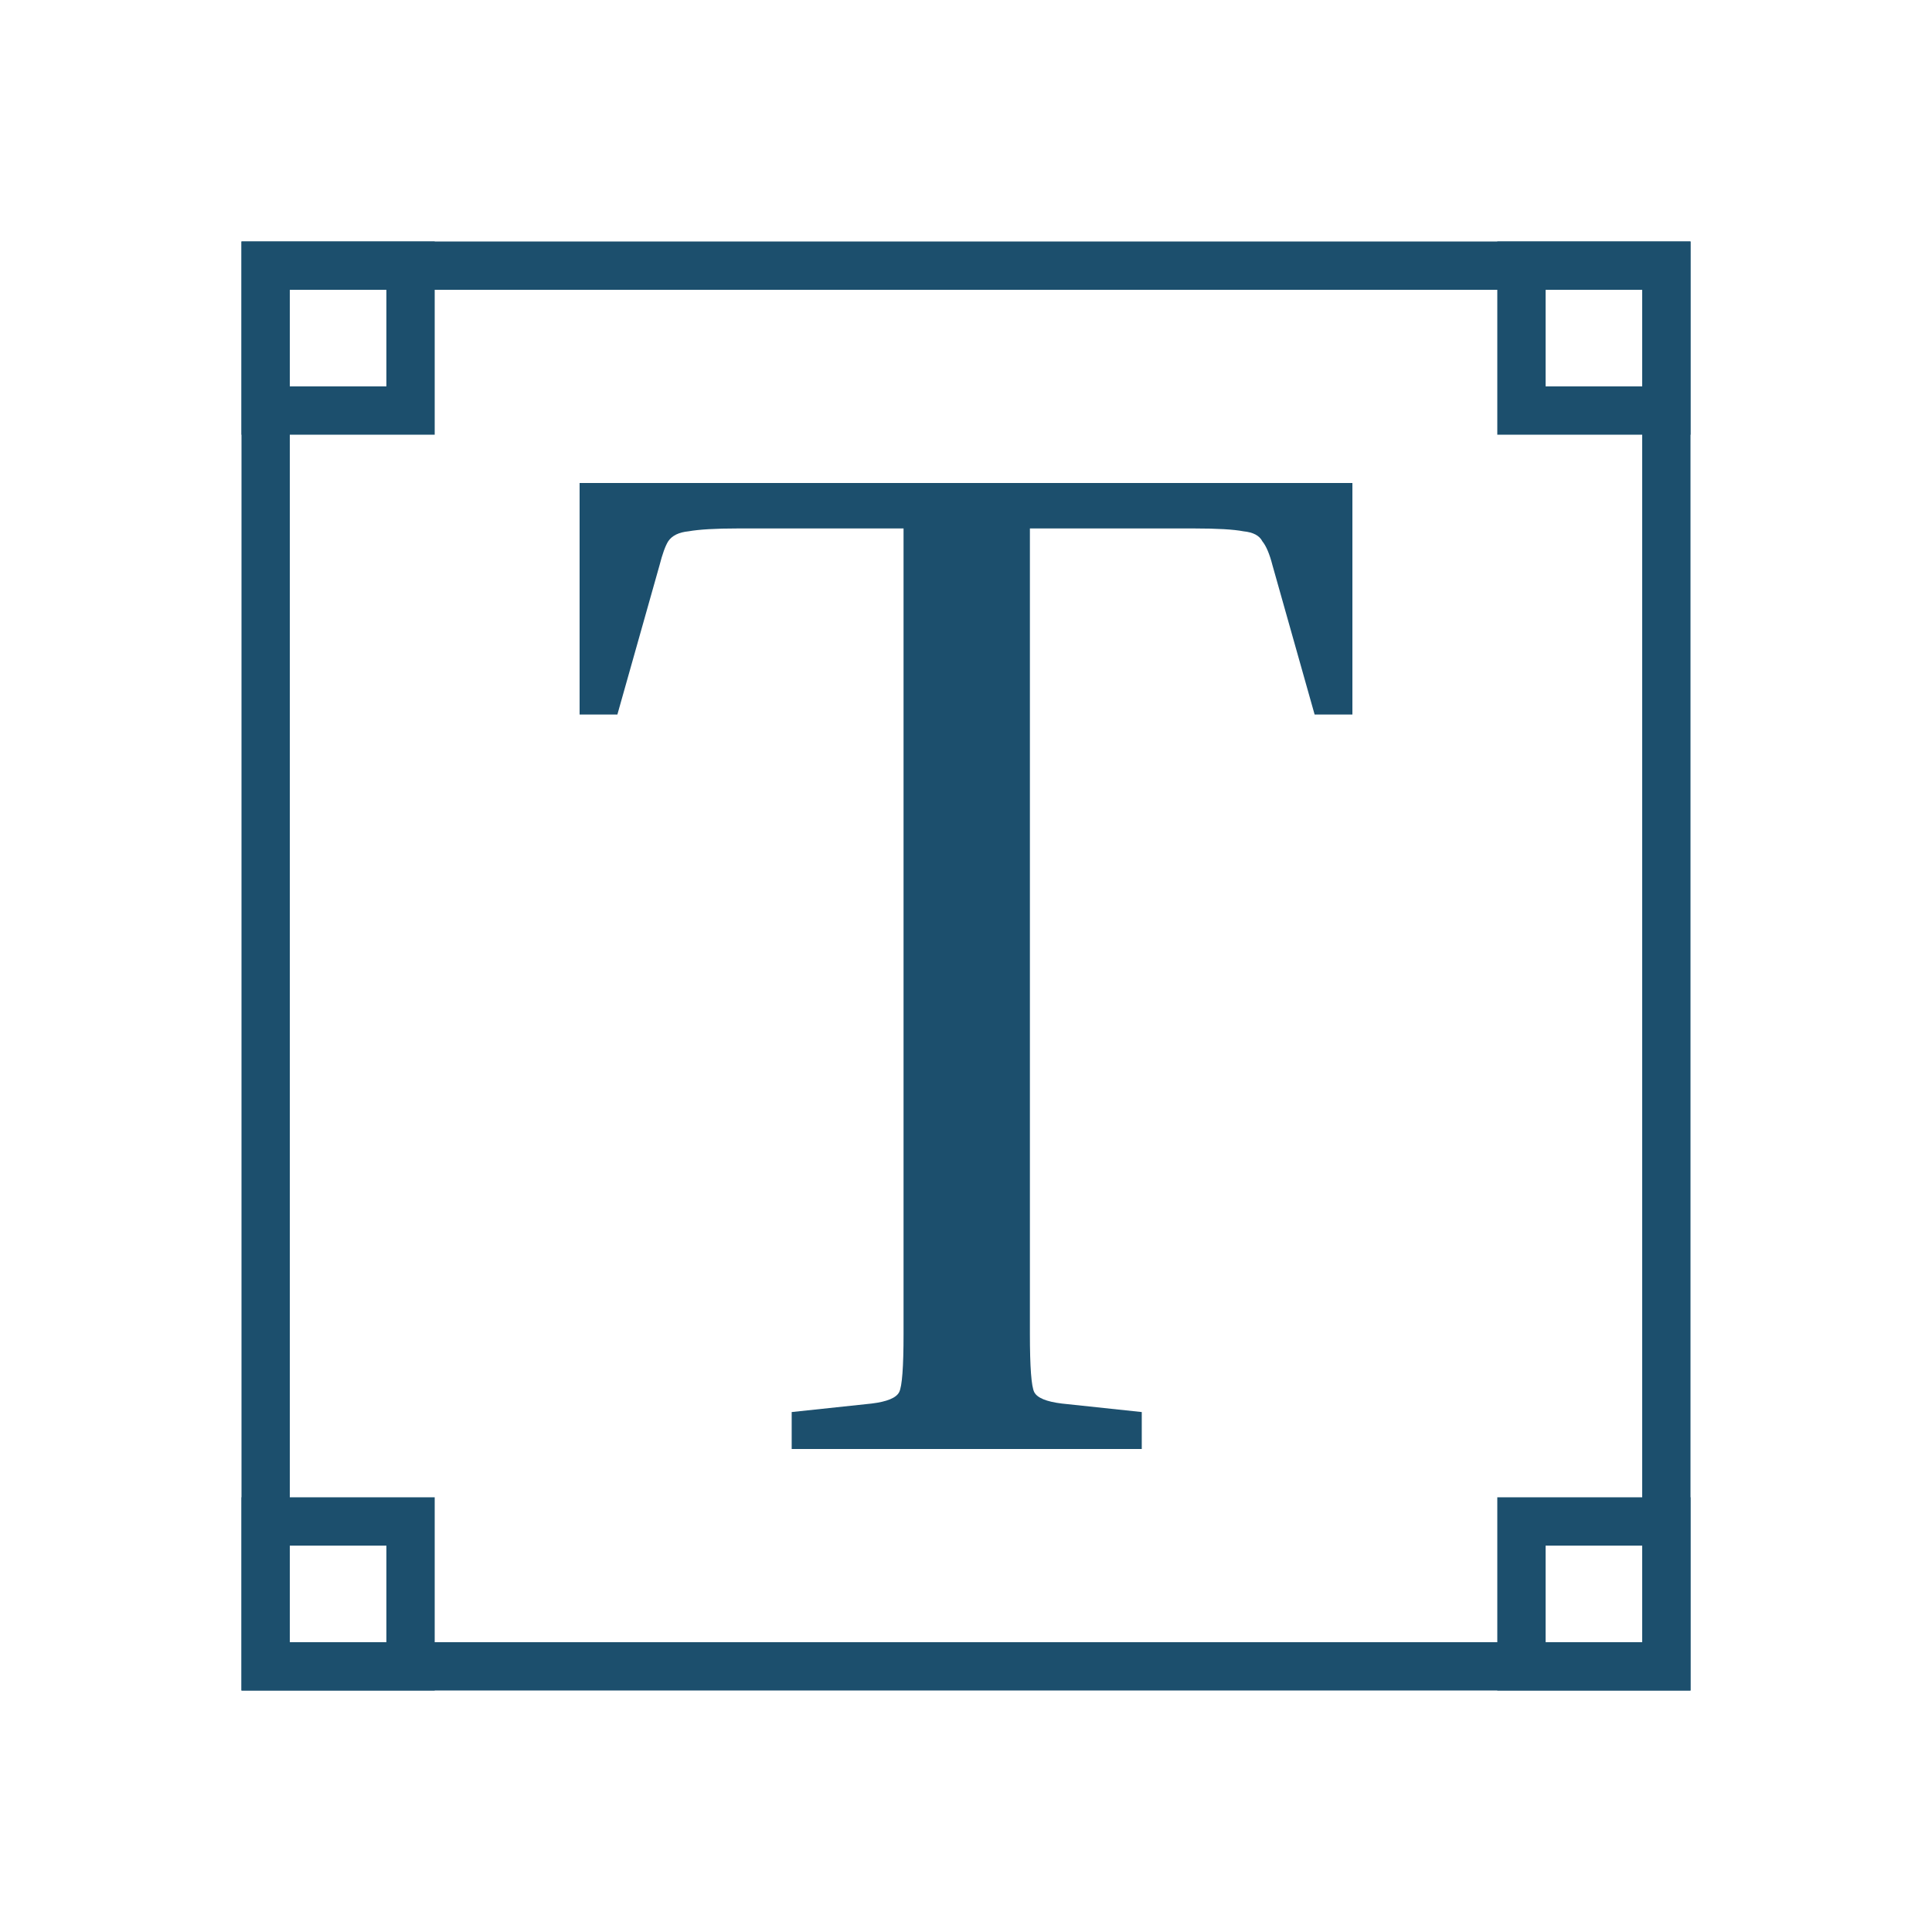
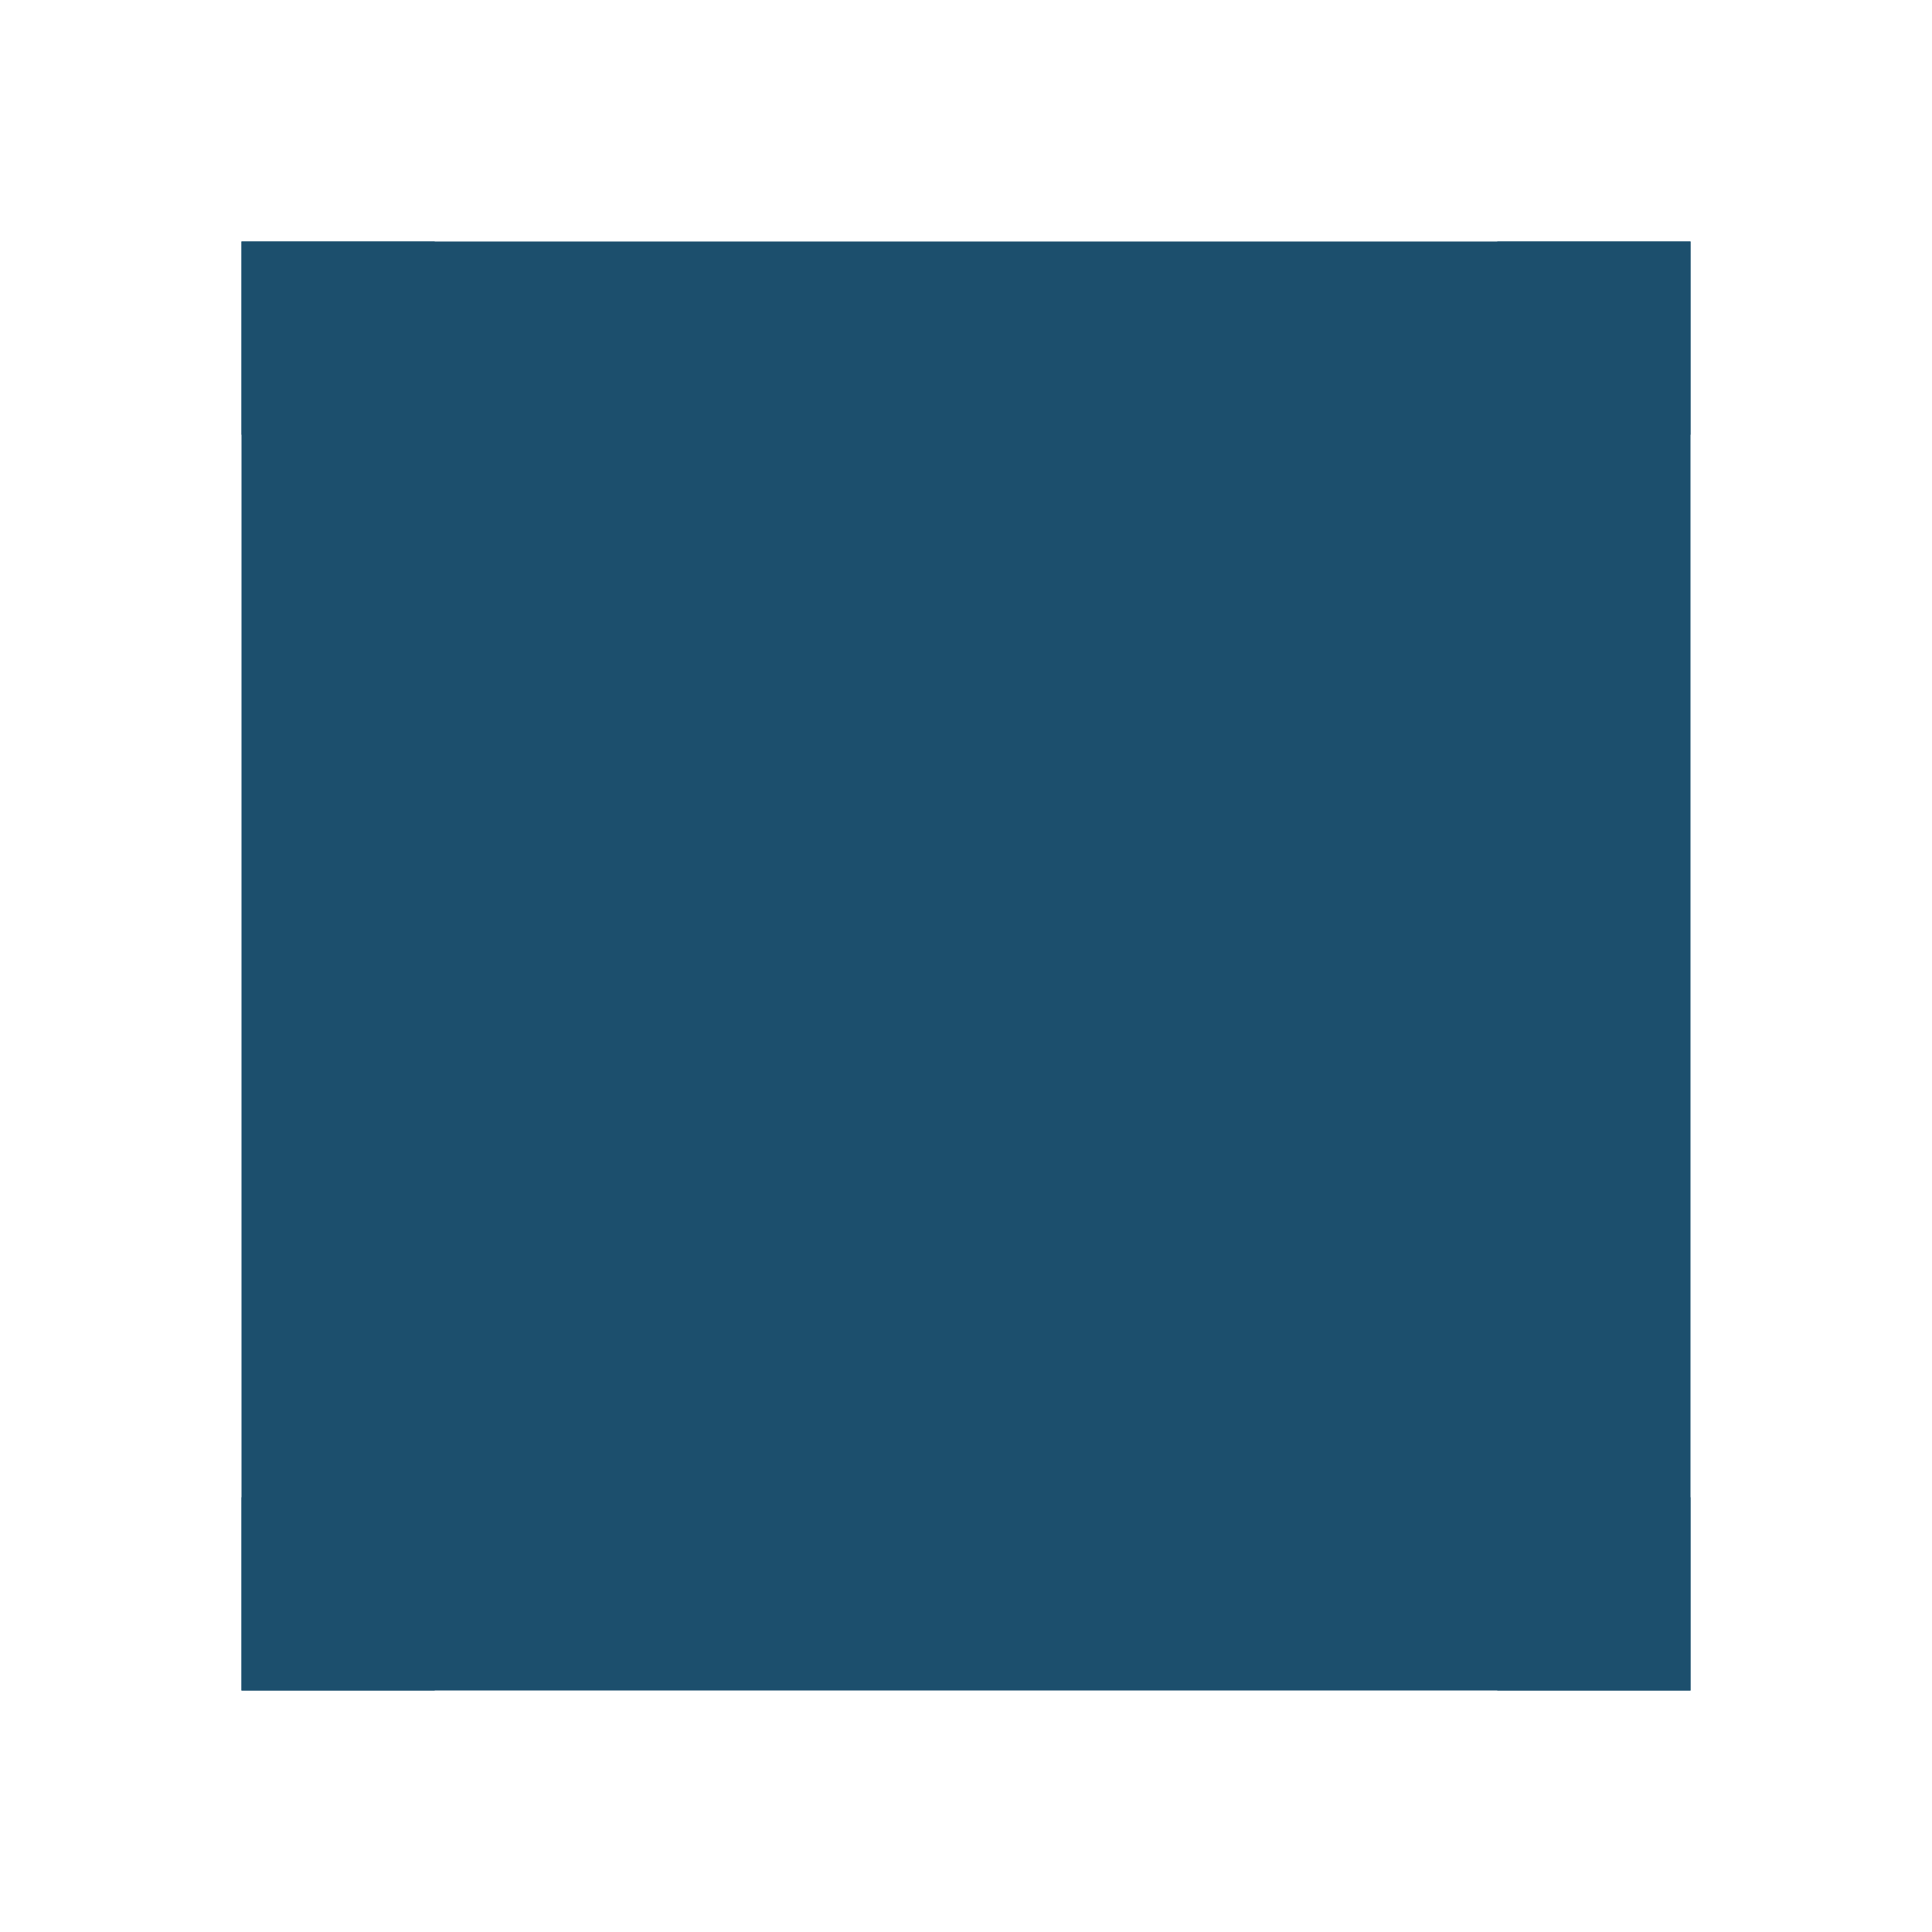
- <svg xmlns="http://www.w3.org/2000/svg" width="40" height="40" viewBox="0 0 40 40" fill="none">
+ <svg xmlns="http://www.w3.org/2000/svg" width="40" height="40" viewBox="0 0 40 40" fill="#1C4F6D">
  <path d="M12 10H28V14.794H27.218L26.346 11.706C26.286 11.471 26.215 11.304 26.135 11.206C26.075 11.088 25.945 11.02 25.744 11C25.544 10.961 25.203 10.941 24.722 10.941H21.323V27.618C21.323 28.304 21.353 28.706 21.413 28.823C21.474 28.941 21.664 29.02 21.985 29.059L23.639 29.235V30H16.391V29.235L18.045 29.059C18.366 29.02 18.556 28.941 18.616 28.823C18.677 28.706 18.707 28.304 18.707 27.618V10.941H15.278C14.817 10.941 14.476 10.961 14.256 11C14.055 11.02 13.915 11.088 13.835 11.206C13.774 11.304 13.714 11.471 13.654 11.706L12.782 14.794H12V10Z" fill="#1C4F6D" />
  <rect x="5.5" y="5.5" width="29" height="29" stroke="#1C4F6D" />
  <rect x="5.5" y="5.5" width="3" height="3" stroke="#1C4F6D" />
  <rect x="5.5" y="31.5" width="3" height="3" stroke="#1C4F6D" />
  <rect x="31.5" y="5.5" width="3" height="3" stroke="#1C4F6D" />
  <rect x="31.5" y="31.5" width="3" height="3" stroke="#1C4F6D" />
</svg>
